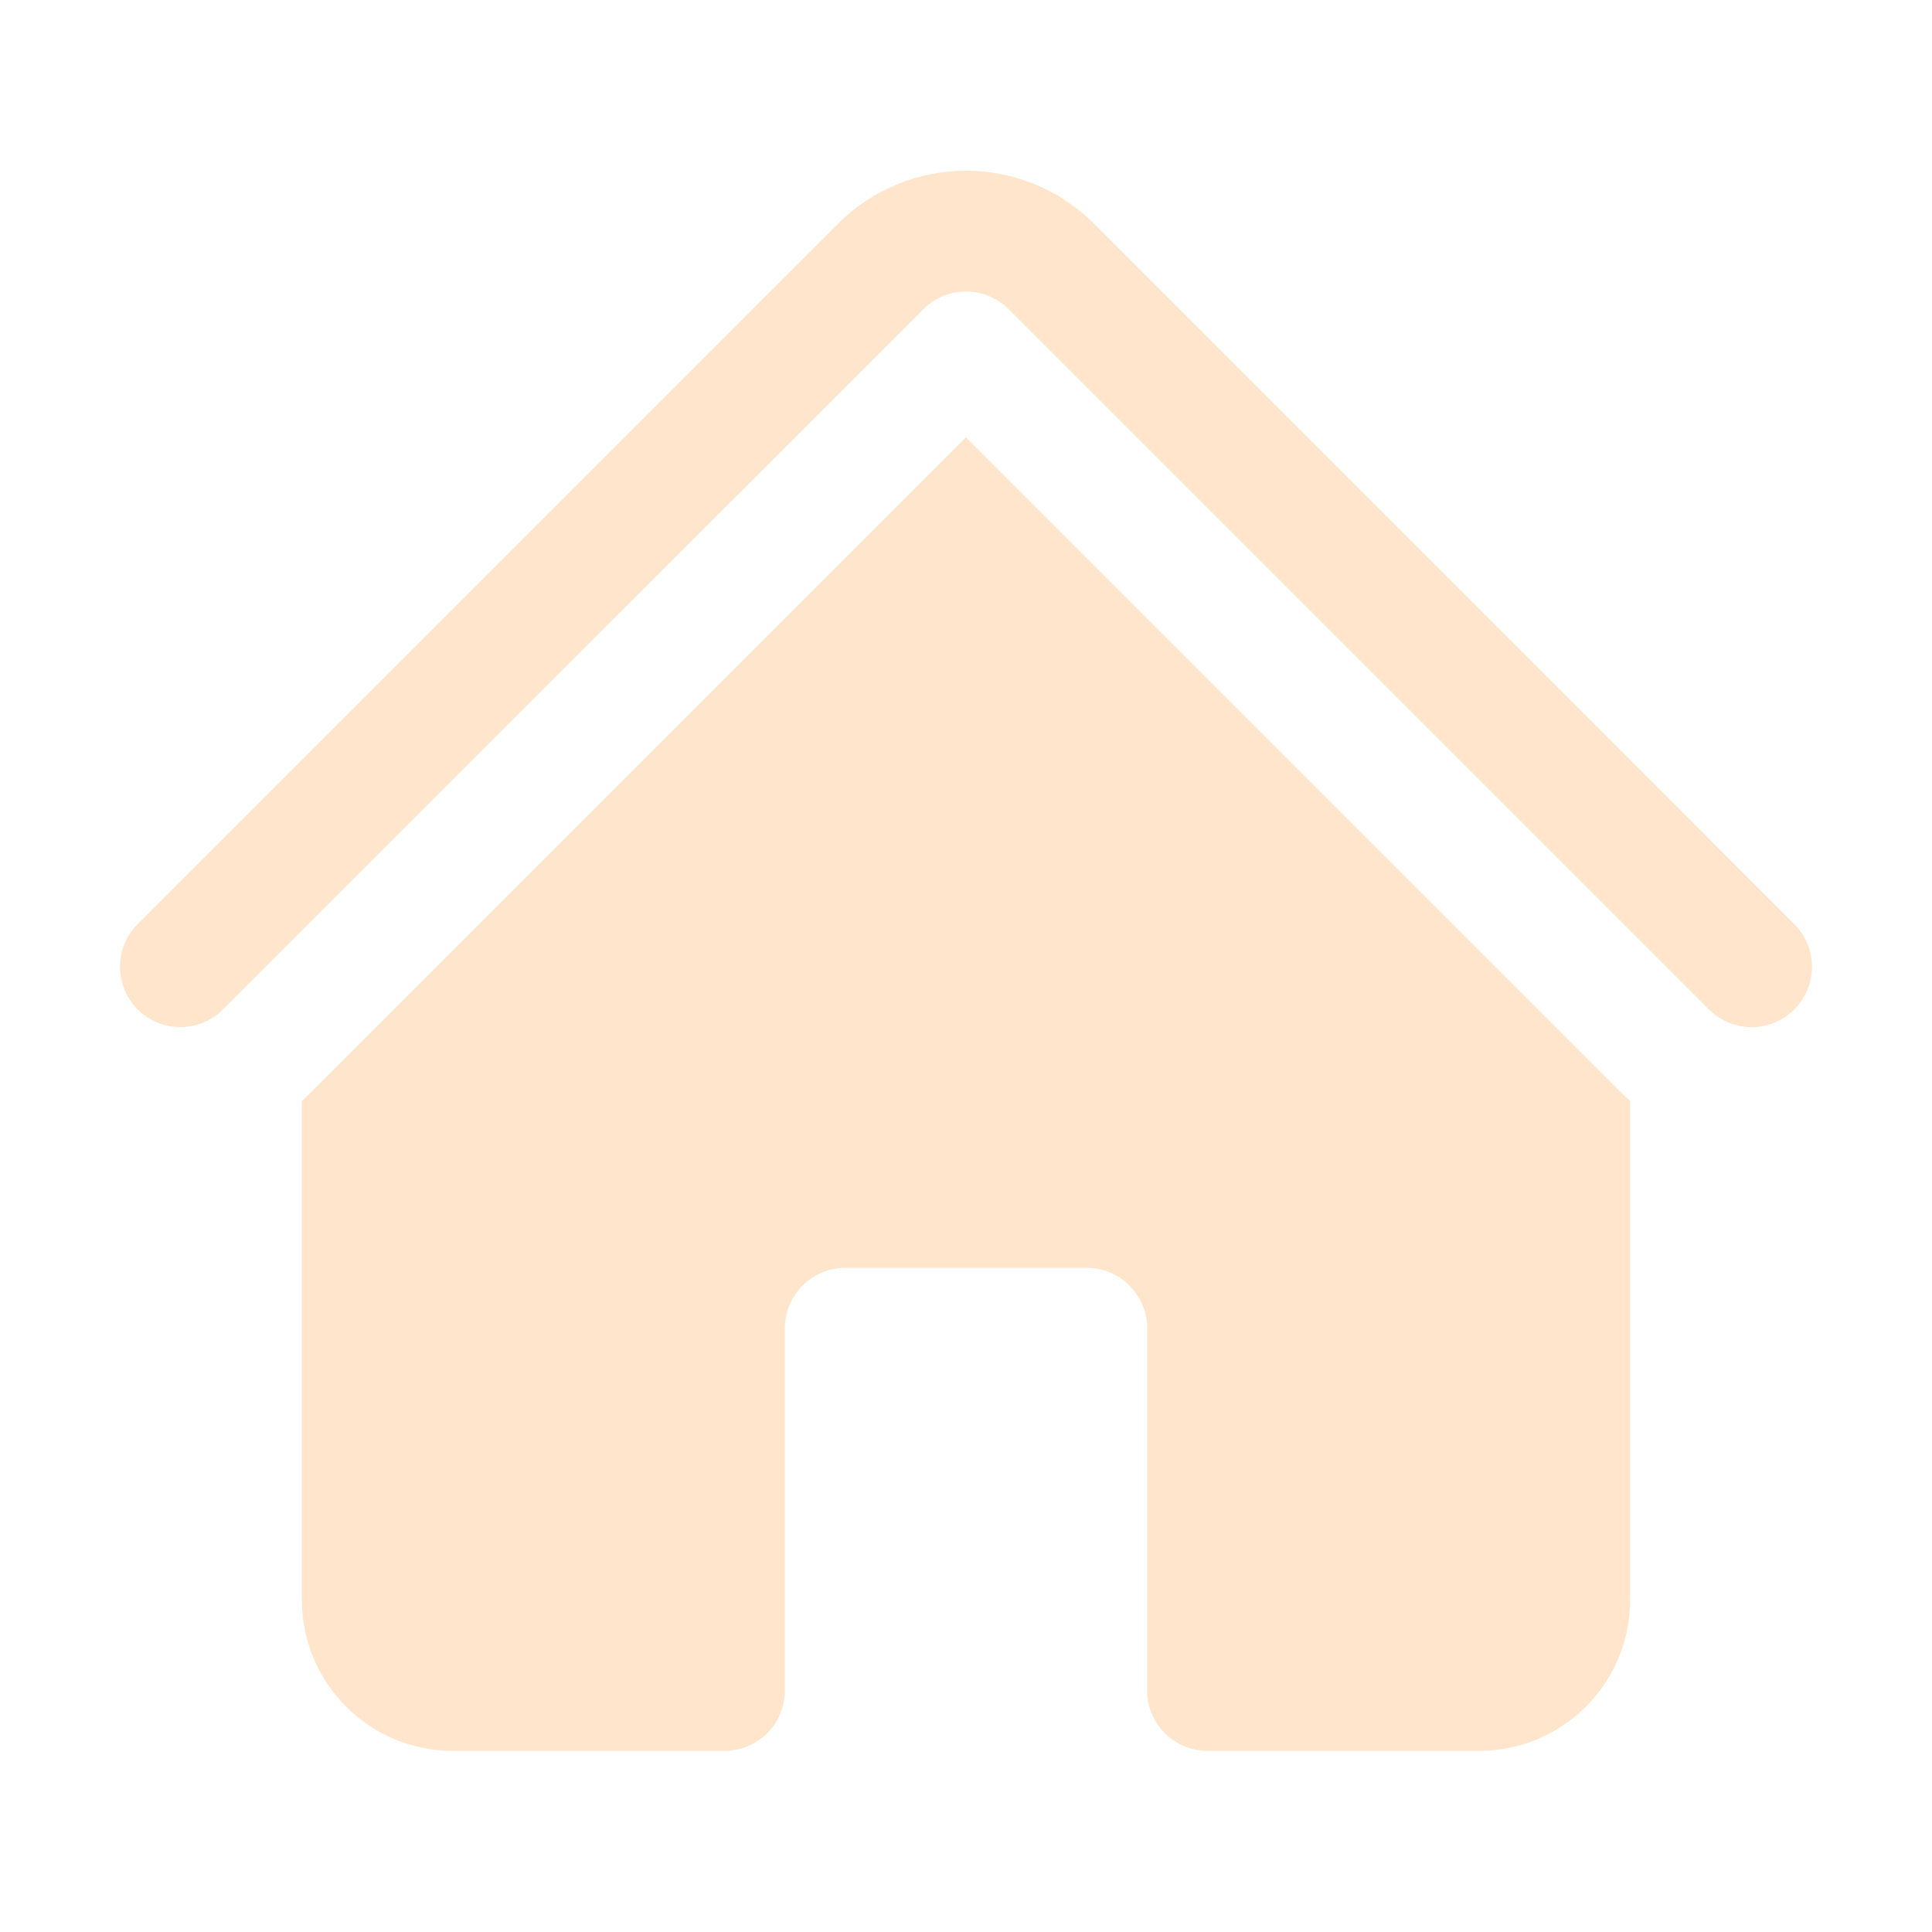
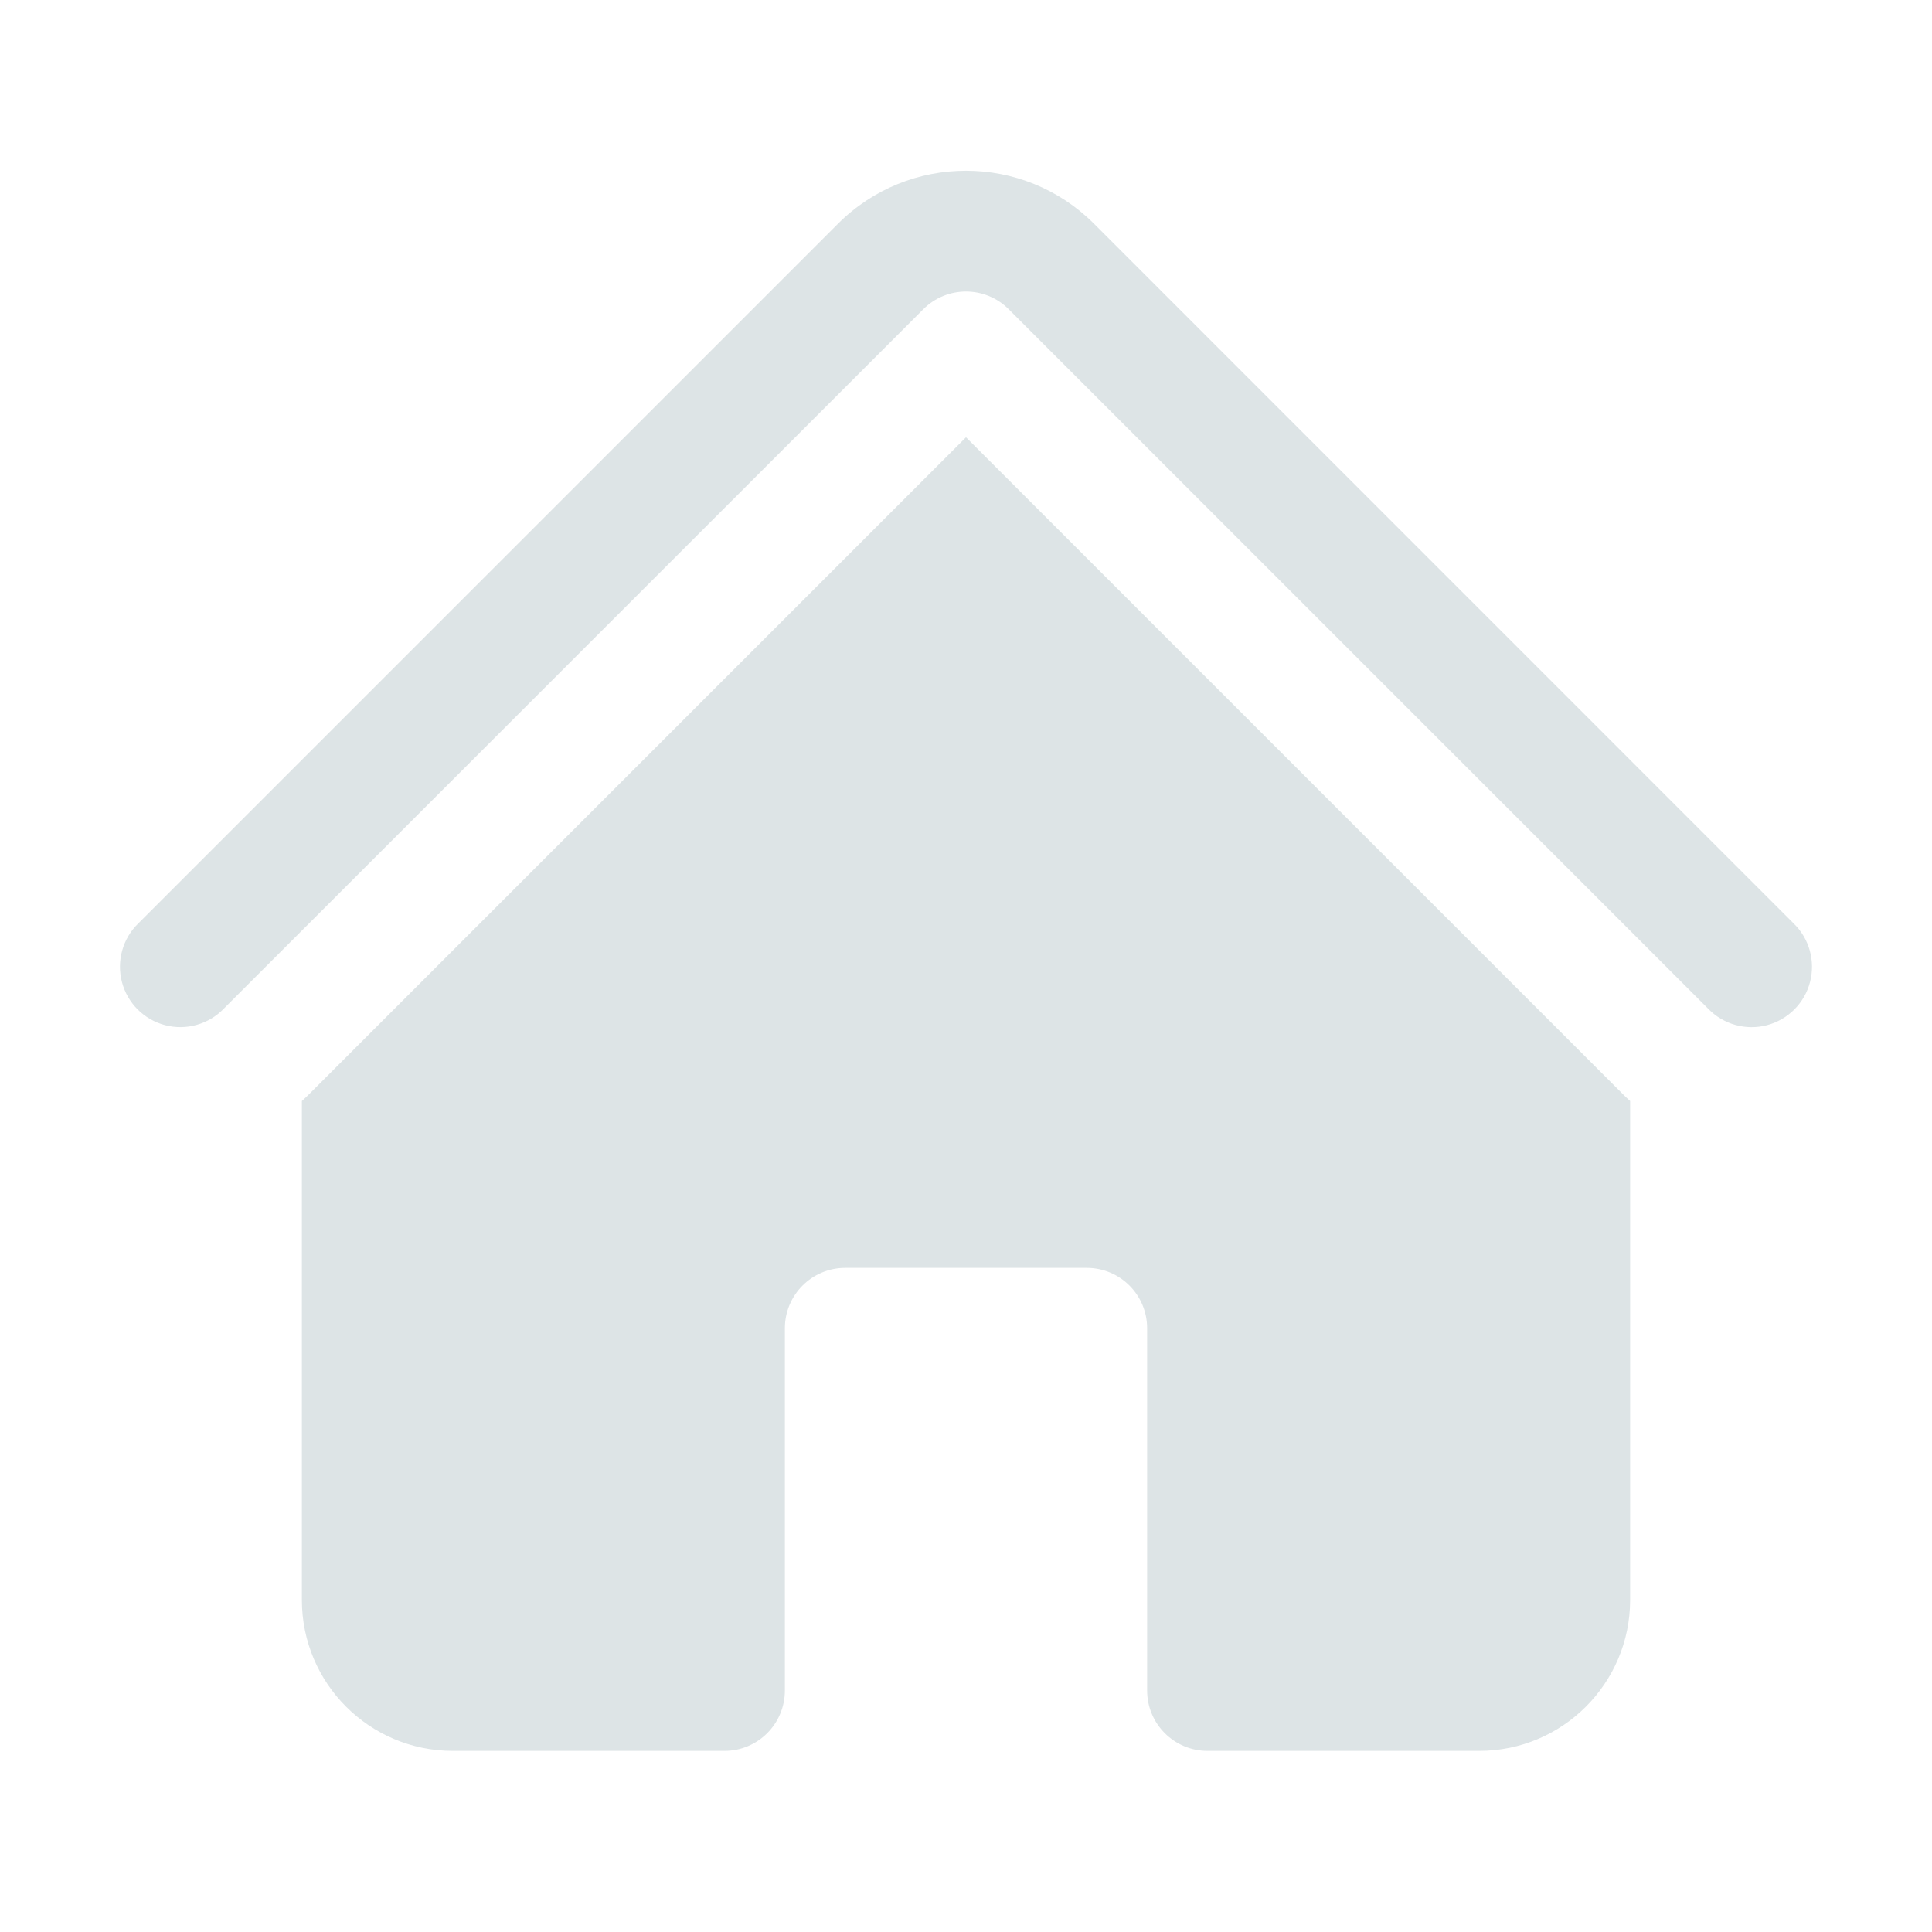
- <svg xmlns="http://www.w3.org/2000/svg" viewBox="0 0 24 24" fill="#ffe5cc" class="w-6 h-6">
+ <svg xmlns="http://www.w3.org/2000/svg" viewBox="0 0 24 24" fill="#dde4e6" class="w-6 h-6">
  <path d="M11.47 3.841a.75.75 0 0 1 1.06 0l8.69 8.69a.75.75 0 1 0 1.06-1.061l-8.689-8.69a2.25 2.25 0 0 0-3.182 0l-8.69 8.69a.75.75 0 1 0 1.061 1.06l8.69-8.689Z" />
  <path d="m12 5.432 8.159 8.159c.03.03.06.058.091.086v6.198c0 1.035-.84 1.875-1.875 1.875H15a.75.75 0 0 1-.75-.75v-4.5a.75.75 0 0 0-.75-.75h-3a.75.75 0 0 0-.75.75V21a.75.75 0 0 1-.75.75H5.625a1.875 1.875 0 0 1-1.875-1.875v-6.198a2.29 2.29 0 0 0 .091-.086L12 5.432Z" />
</svg>
